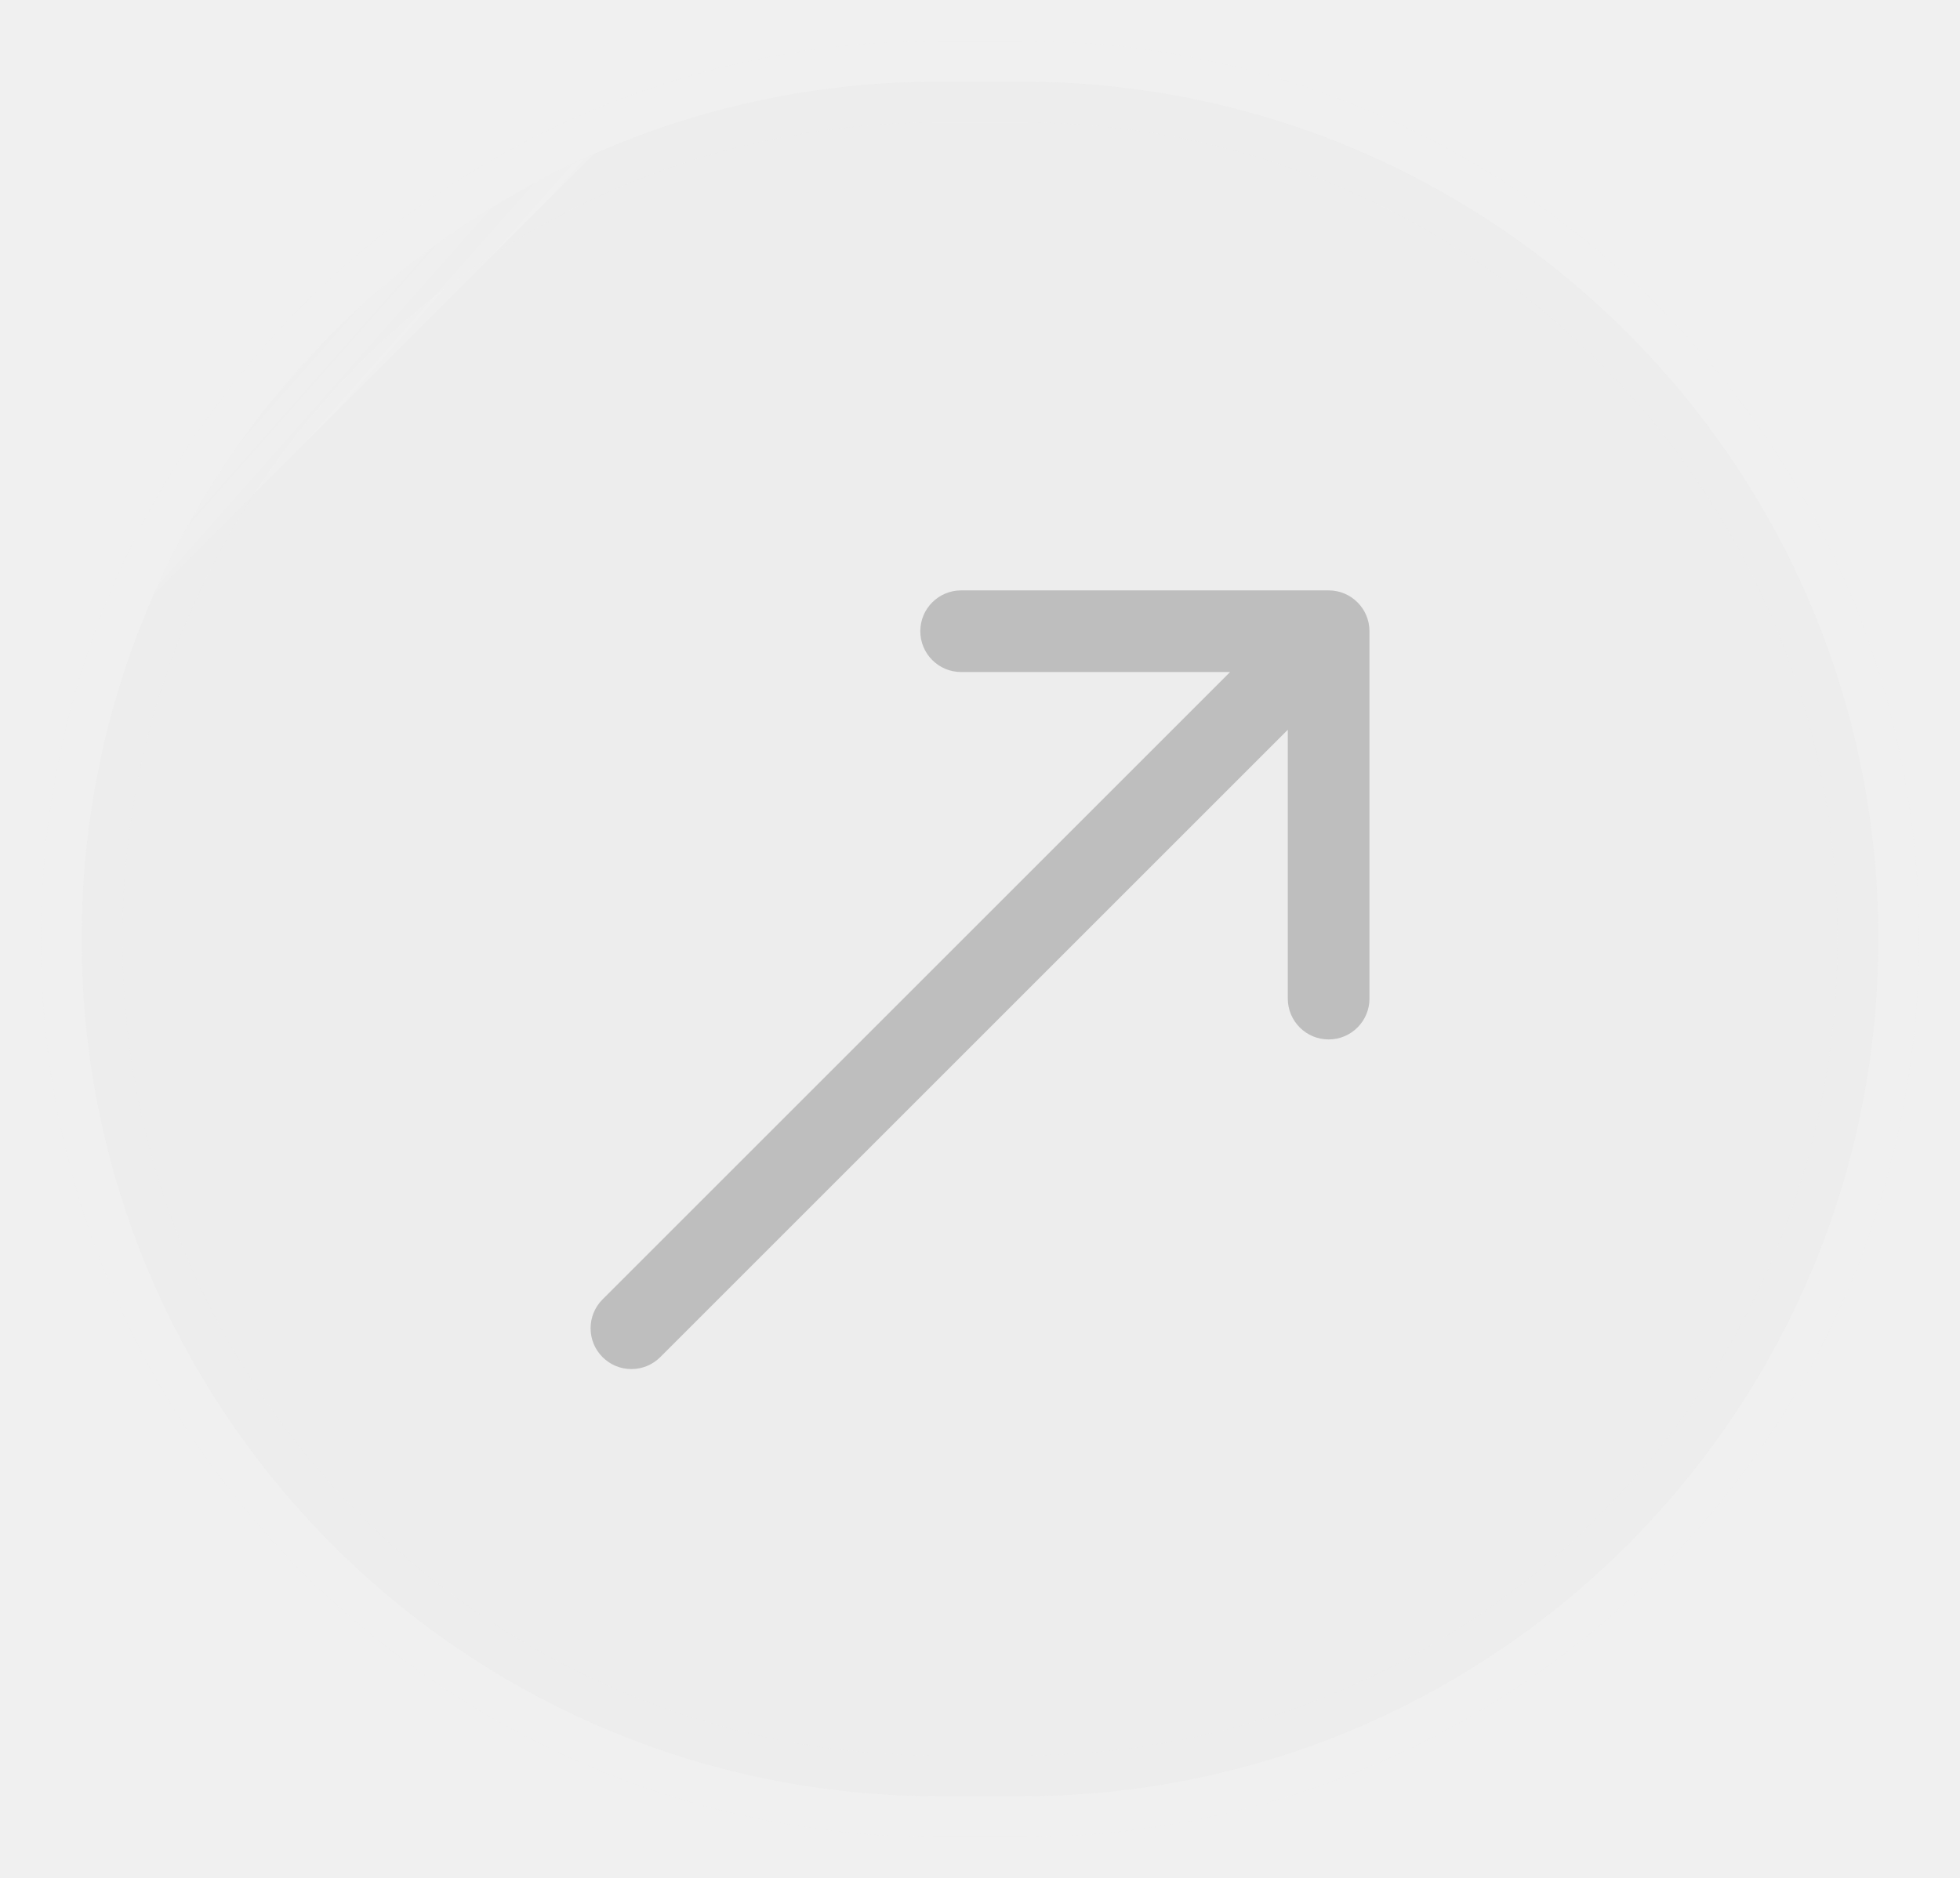
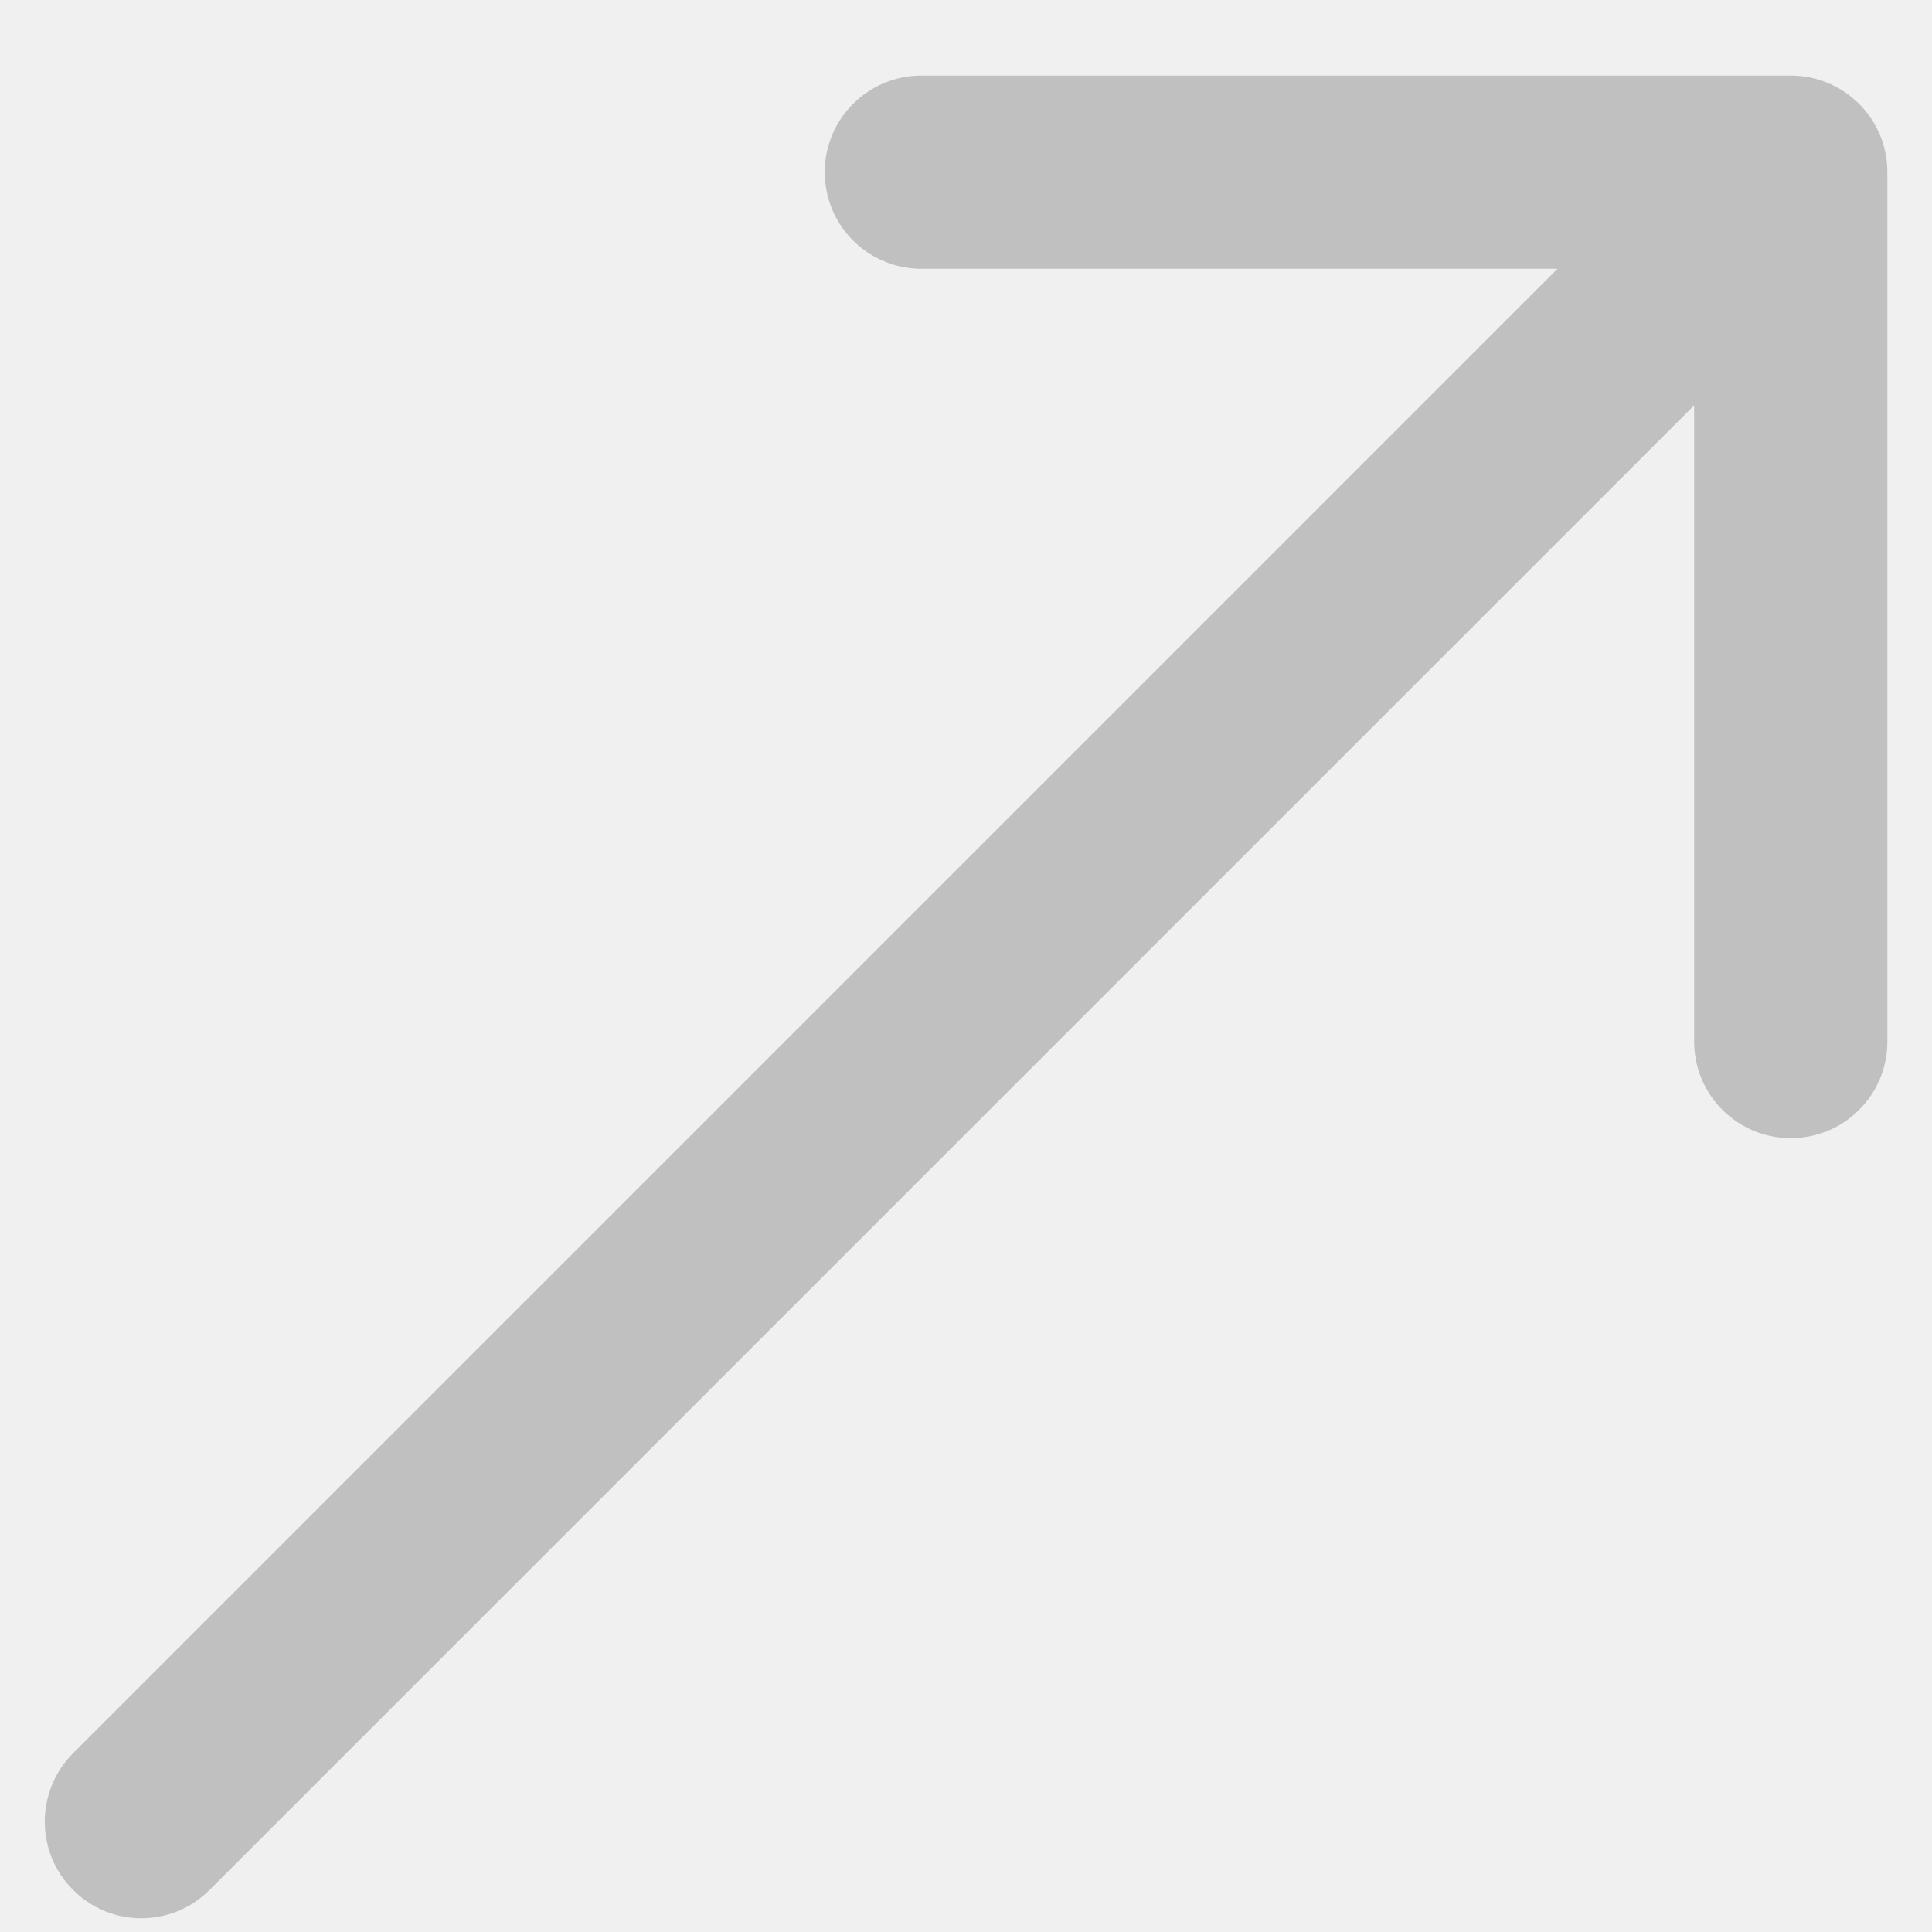
- <svg xmlns="http://www.w3.org/2000/svg" width="24" height="23" viewBox="0 0 24 23" fill="none">
-   <g filter="url(#filter0_b_124_158)">
-     <g clip-path="url(#clip0_124_158)">
-       <rect x="1" y="1" width="22" height="21" rx="10.5" fill="#BABABA" fill-opacity="0.06" />
-       <path d="M7.378 15.915C7.183 16.11 7.183 16.427 7.378 16.622C7.573 16.817 7.89 16.817 8.085 16.622L7.378 15.915ZM16.769 7.731C16.769 7.455 16.545 7.231 16.269 7.231L11.769 7.231C11.493 7.231 11.269 7.455 11.269 7.731C11.269 8.007 11.493 8.231 11.769 8.231L15.769 8.231L15.769 12.231C15.769 12.507 15.993 12.731 16.269 12.731C16.545 12.731 16.769 12.507 16.769 12.231L16.769 7.731ZM8.085 16.622L16.622 8.085L15.915 7.378L7.378 15.915L8.085 16.622Z" fill="#949494" fill-opacity="0.52" />
-       <rect x="13.224" y="-17.082" width="9.203" height="52.062" transform="rotate(45 13.2236 -17.082)" fill="url(#paint0_linear_124_158)" />
-     </g>
-     <rect x="1" y="1" width="22" height="21" rx="10.5" stroke="#EFEFEF" stroke-opacity="0.17" />
-   </g>
-   <defs>
-     <filter id="filter0_b_124_158" x="-26.3" y="-26.3" width="76.6" height="75.6" filterUnits="userSpaceOnUse" color-interpolation-filters="sRGB">
-       <feFlood flood-opacity="0" result="BackgroundImageFix" />
-       <feGaussianBlur in="BackgroundImageFix" stdDeviation="13.4" />
-       <feComposite in2="SourceAlpha" operator="in" result="effect1_backgroundBlur_124_158" />
-       <feBlend mode="normal" in="SourceGraphic" in2="effect1_backgroundBlur_124_158" result="shape" />
-     </filter>
-     <linearGradient id="paint0_linear_124_158" x1="24.74" y1="4.301" x2="13.845" y2="4.969" gradientUnits="userSpaceOnUse">
-       <stop stop-color="white" stop-opacity="0.29" />
-       <stop offset="1" stop-color="#DDDDDD" stop-opacity="0.1" />
-     </linearGradient>
-     <clipPath id="clip0_124_158">
-       <rect x="1" y="1" width="22" height="21" rx="10.5" fill="white" />
-     </clipPath>
-   </defs>
+ <svg xmlns="http://www.w3.org/2000/svg" width="10" height="10" viewBox="0 0 10 10" fill="none">
+   <path d="M0.378 9.075C0.183 9.271 0.183 9.587 0.378 9.782C0.573 9.978 0.89 9.978 1.085 9.782L0.378 9.075ZM9.769 0.891C9.769 0.615 9.545 0.391 9.269 0.391L4.769 0.391C4.493 0.391 4.269 0.615 4.269 0.891C4.269 1.168 4.493 1.391 4.769 1.391L8.769 1.391L8.769 5.391C8.769 5.668 8.993 5.891 9.269 5.891C9.545 5.891 9.769 5.668 9.769 5.391L9.769 0.891ZM1.085 9.782L9.622 1.245L8.915 0.538L0.378 9.075L1.085 9.782Z" fill="#949494" fill-opacity="0.52" />
</svg>
